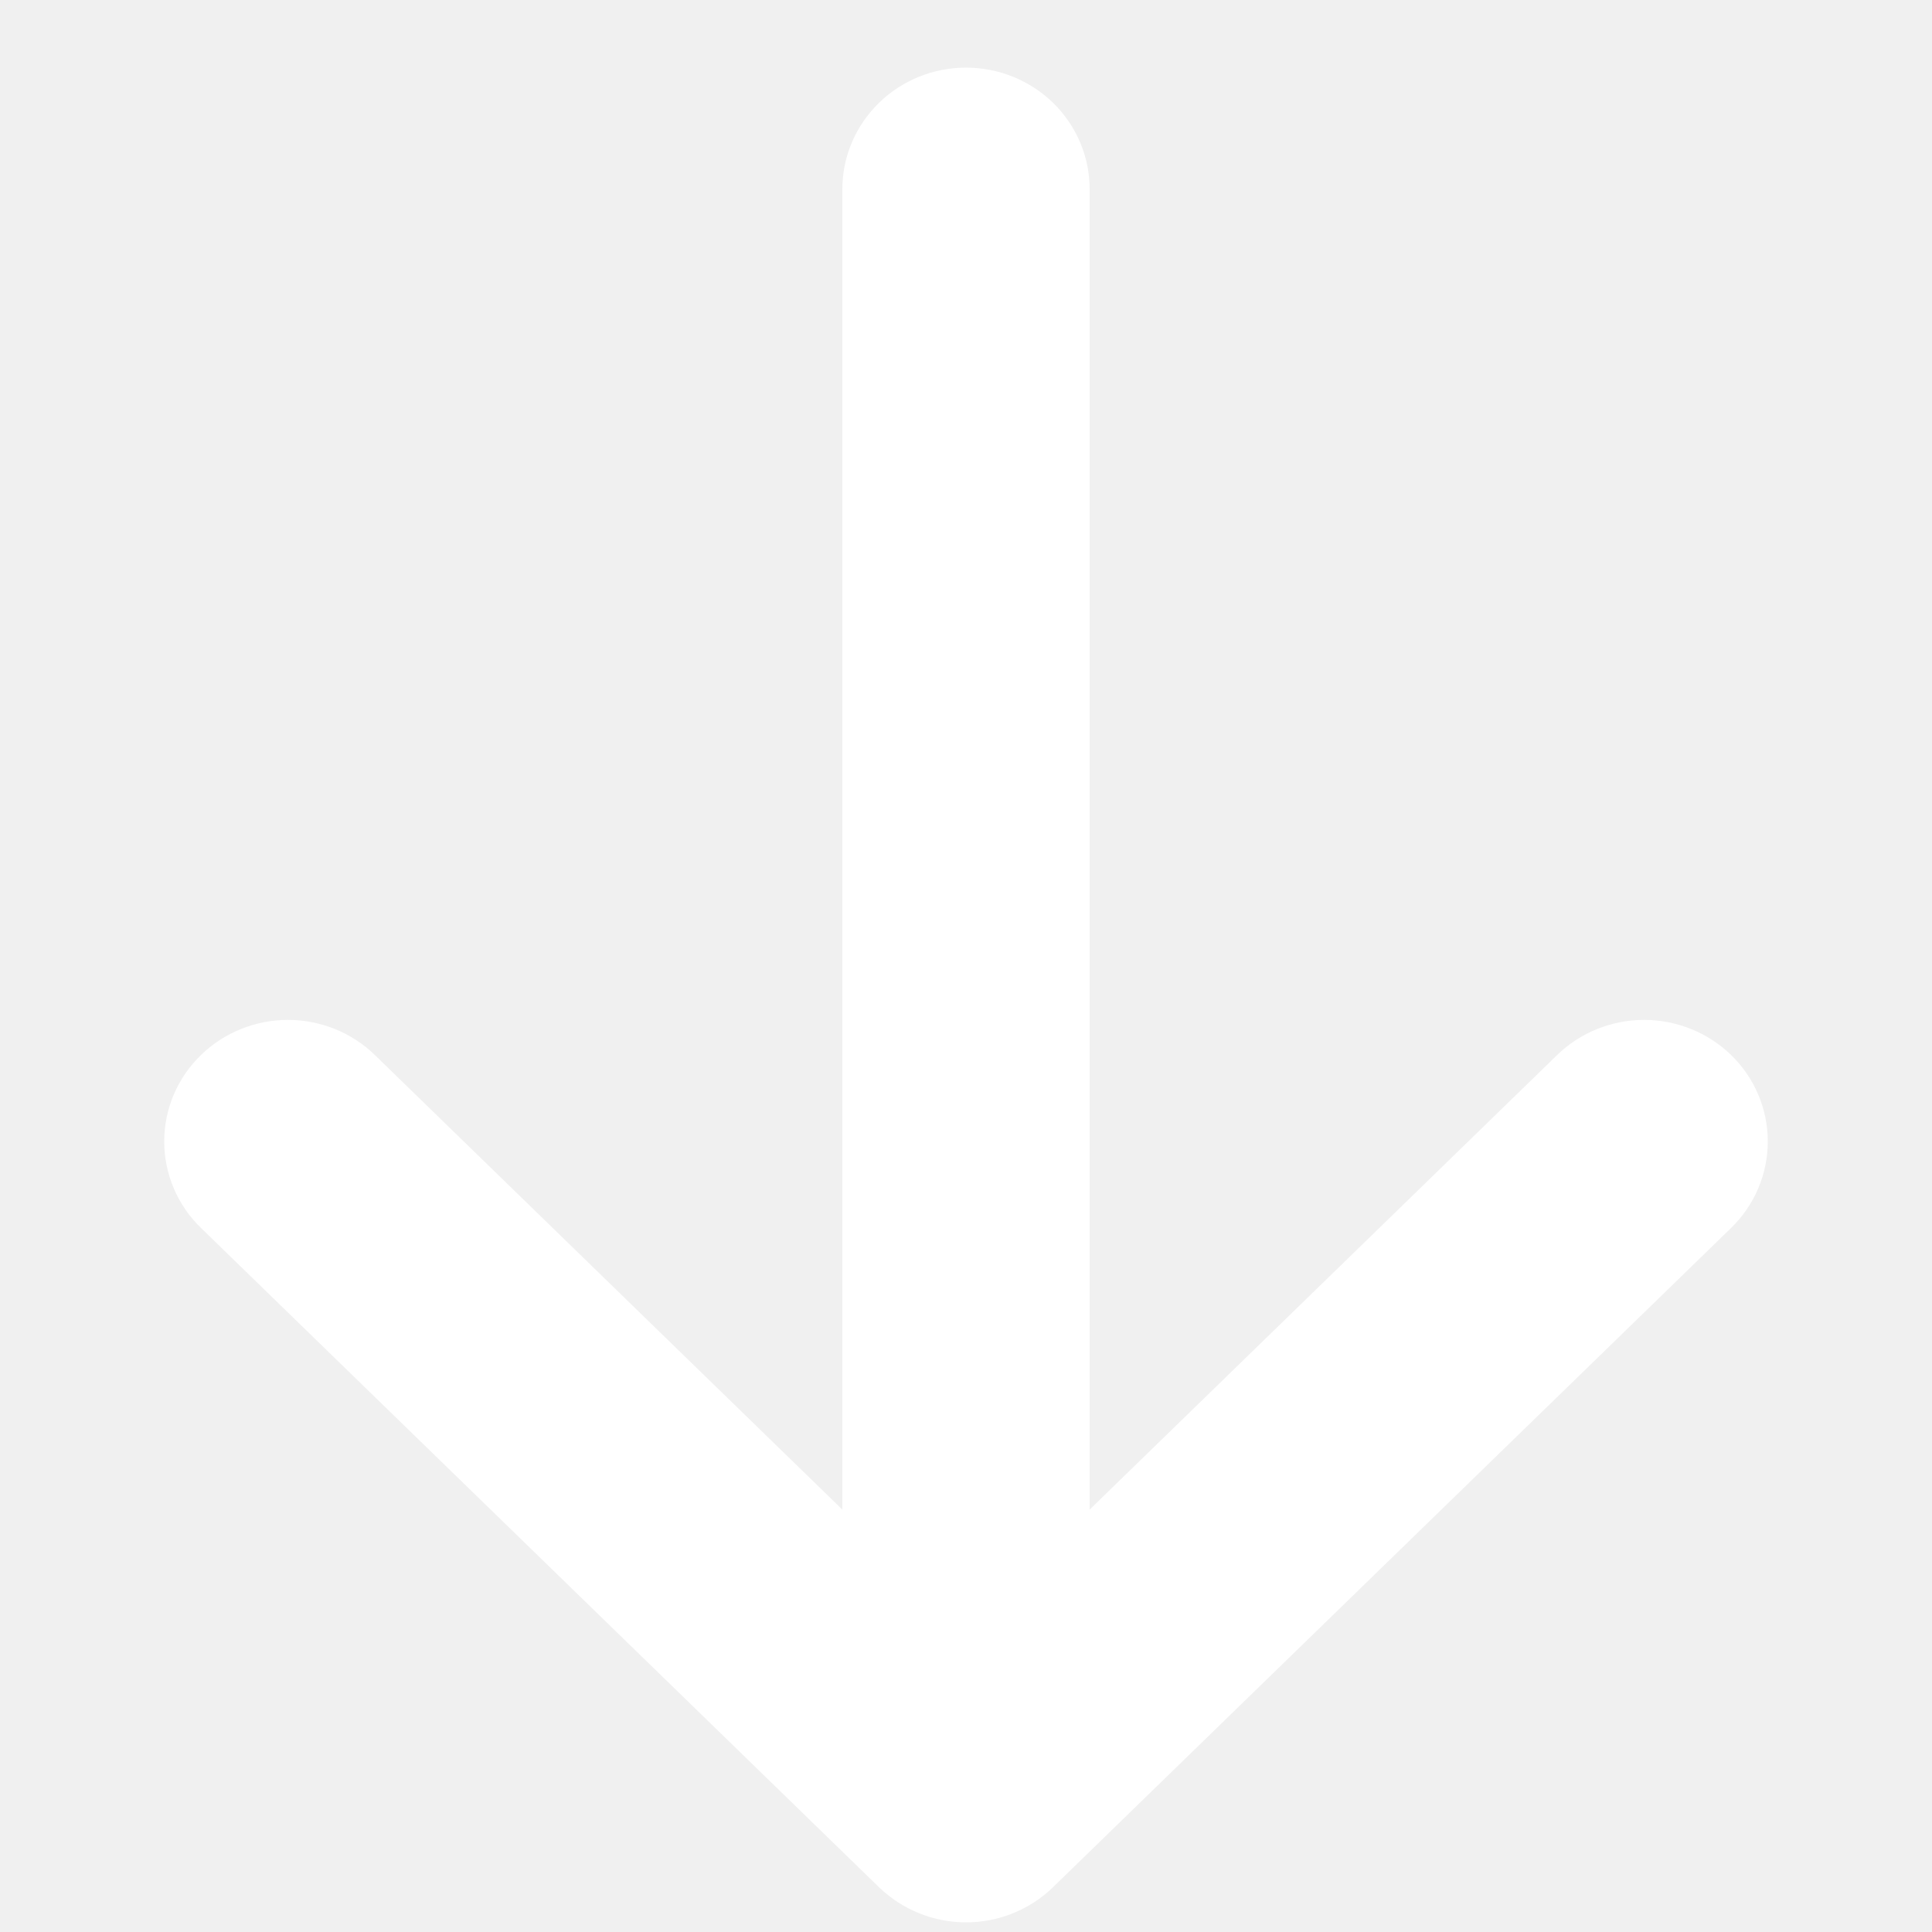
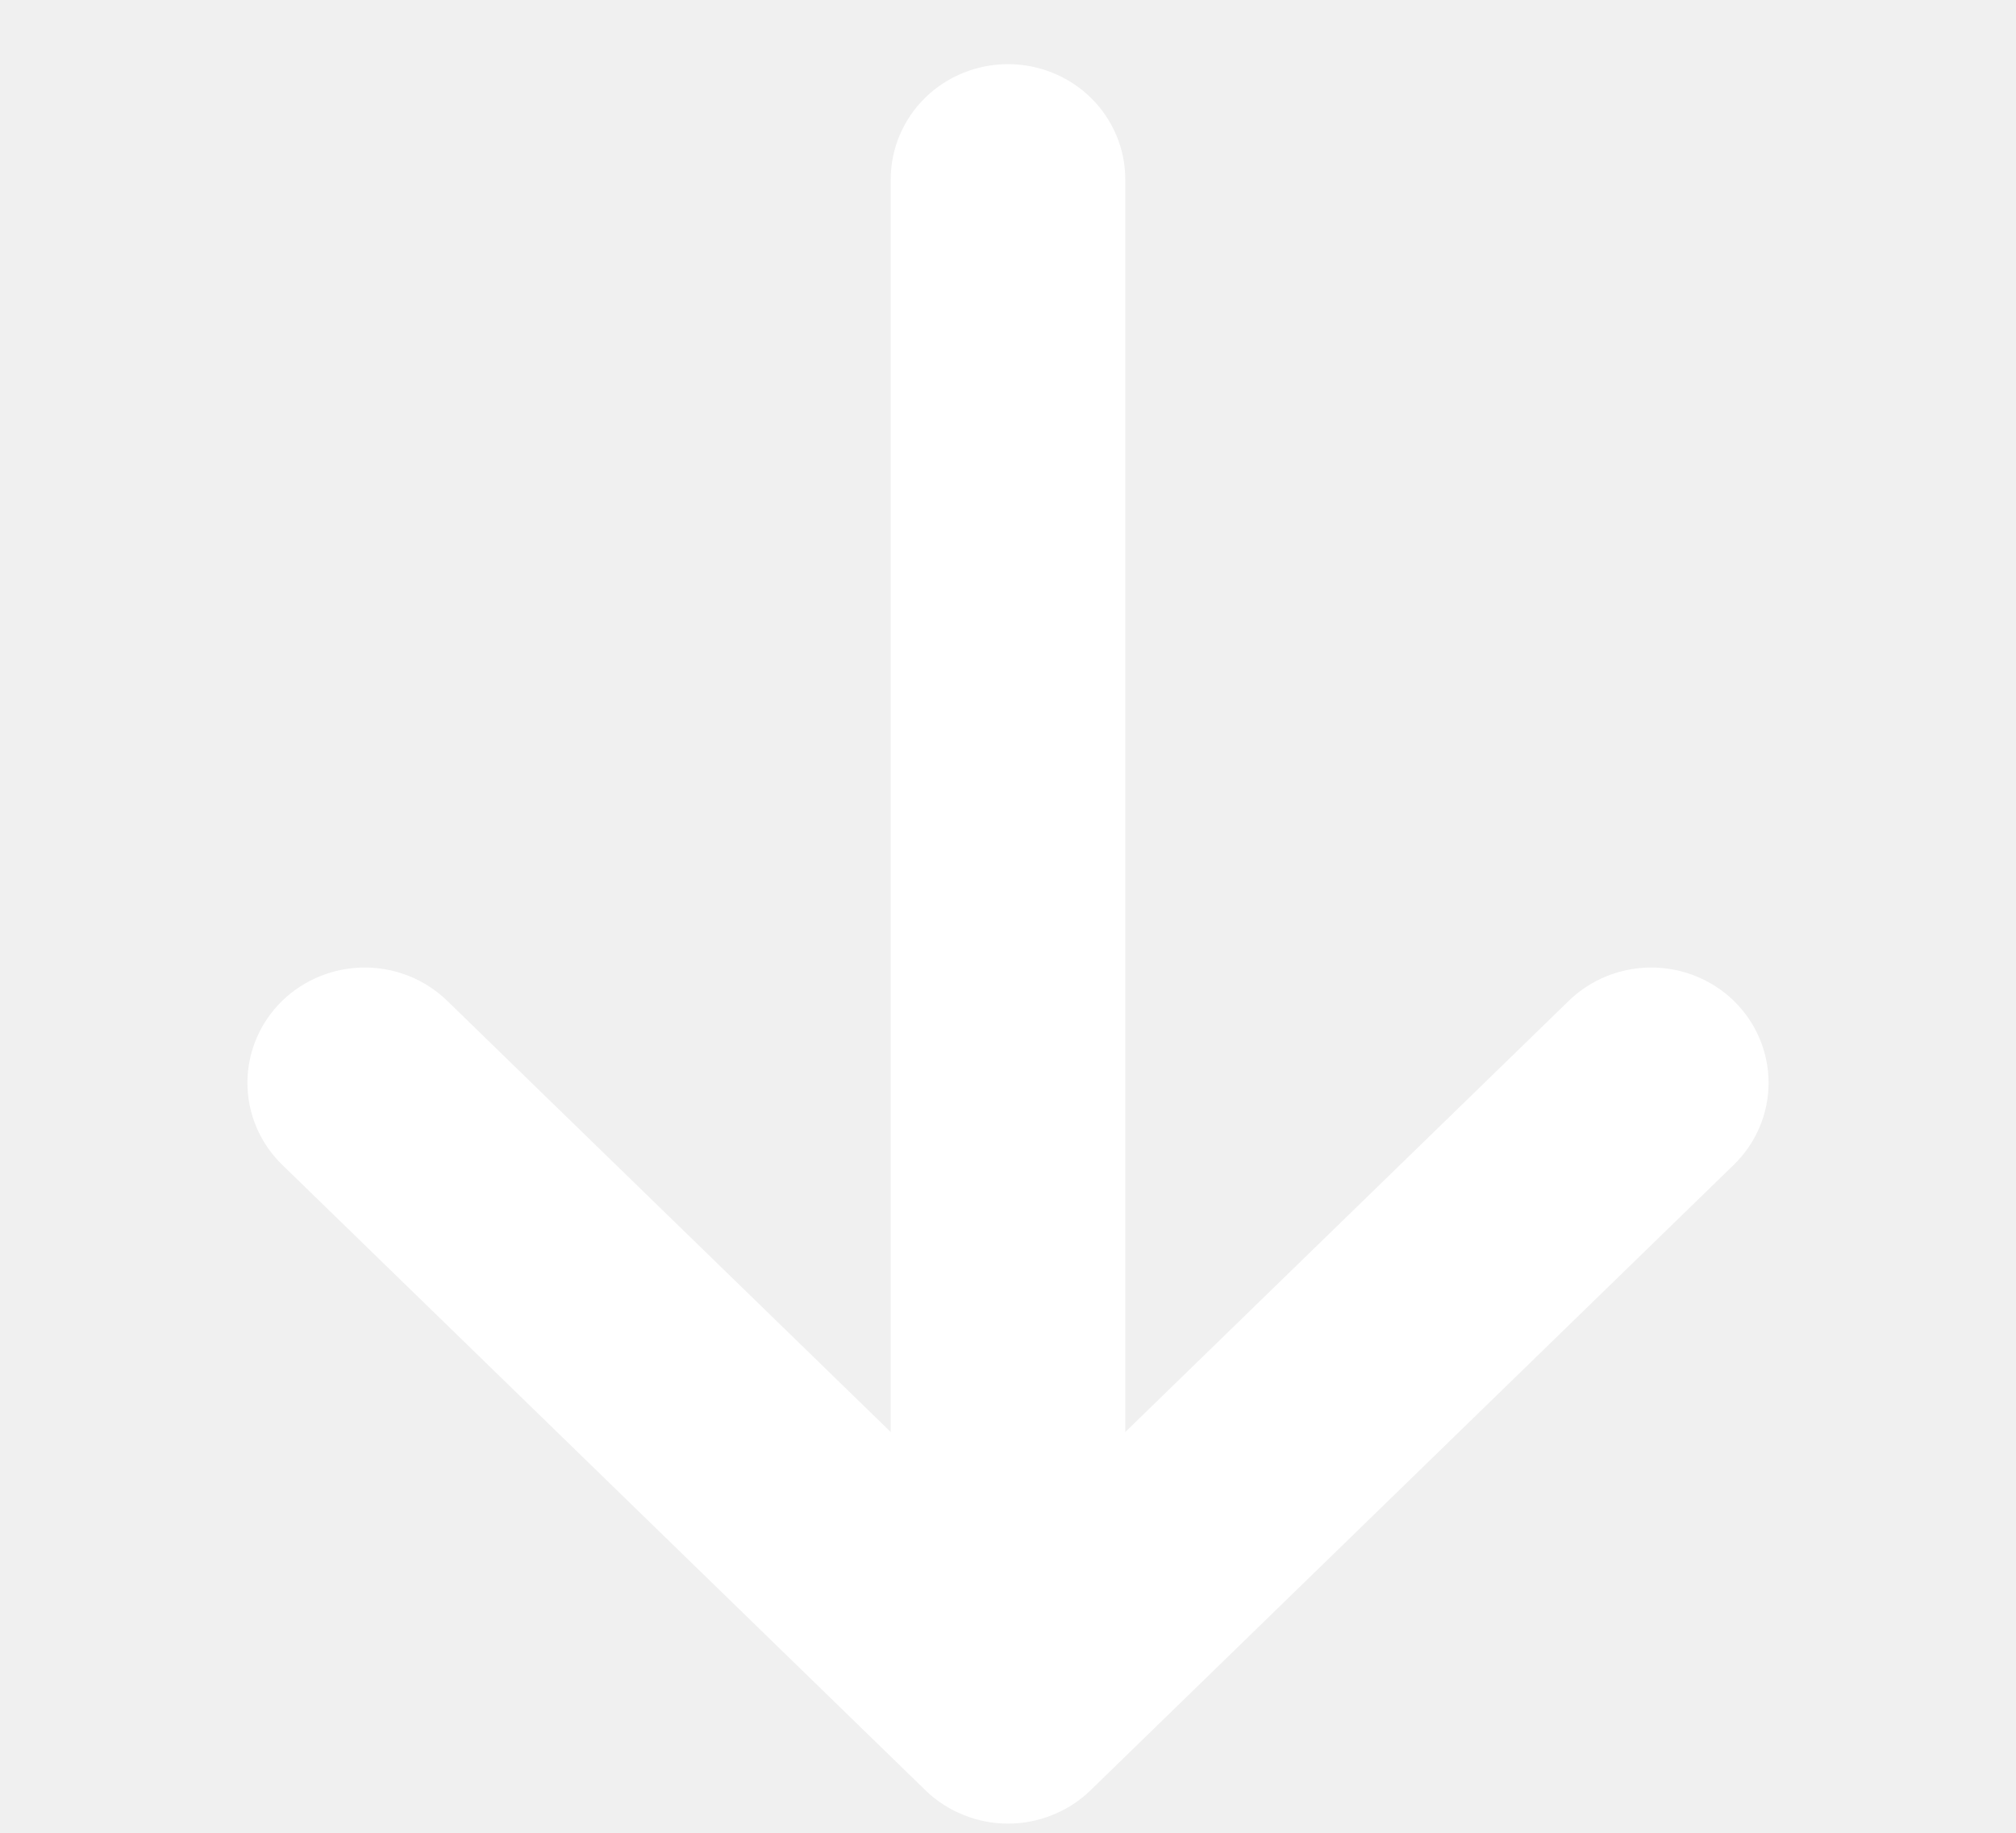
- <svg xmlns="http://www.w3.org/2000/svg" width="20" height="20" viewBox="0 0 20 20" fill="none">
-   <path d="M17.572 12.353L10.552 19.178C10.48 19.248 10.394 19.304 10.299 19.342C10.204 19.381 10.103 19.4 10 19.4C9.898 19.4 9.796 19.381 9.702 19.342C9.607 19.304 9.521 19.248 9.448 19.178L2.429 12.353C2.282 12.211 2.2 12.018 2.2 11.816C2.2 11.615 2.282 11.422 2.429 11.28C2.575 11.138 2.774 11.058 2.981 11.058C3.188 11.058 3.386 11.138 3.532 11.28L9.22 16.811V1.958C9.22 1.757 9.302 1.565 9.449 1.422C9.595 1.28 9.793 1.2 10 1.2C10.207 1.2 10.405 1.28 10.552 1.422C10.698 1.565 10.78 1.757 10.78 1.958V16.811L16.468 11.28C16.614 11.138 16.813 11.058 17.02 11.058C17.227 11.058 17.425 11.138 17.572 11.28C17.718 11.422 17.8 11.615 17.8 11.816C17.8 12.018 17.718 12.211 17.572 12.353Z" fill="white" stroke="white" />
+ <svg xmlns="http://www.w3.org/2000/svg" width="11" height="10" viewBox="0 0 11 10" fill="none">
+   <path d="M9.286 6.176L5.776 9.589C5.74 9.624 5.697 9.652 5.649 9.671C5.602 9.69 5.551 9.7 5.5 9.7C5.449 9.7 5.398 9.69 5.351 9.671C5.303 9.652 5.26 9.624 5.224 9.589L1.714 6.176C1.641 6.105 1.6 6.009 1.6 5.908C1.6 5.808 1.641 5.711 1.714 5.64C1.787 5.569 1.887 5.529 1.99 5.529C2.094 5.529 2.193 5.569 2.266 5.64L5.11 8.405V0.979C5.11 0.879 5.151 0.782 5.224 0.711C5.297 0.64 5.397 0.6 5.5 0.6C5.603 0.6 5.703 0.64 5.776 0.711C5.849 0.782 5.89 0.879 5.89 0.979V8.405L8.734 5.64C8.807 5.569 8.906 5.529 9.01 5.529C9.113 5.529 9.213 5.569 9.286 5.64C9.359 5.711 9.4 5.808 9.4 5.908C9.4 6.009 9.359 6.105 9.286 6.176Z" fill="white" stroke="white" stroke-width="0.5" />
</svg>
